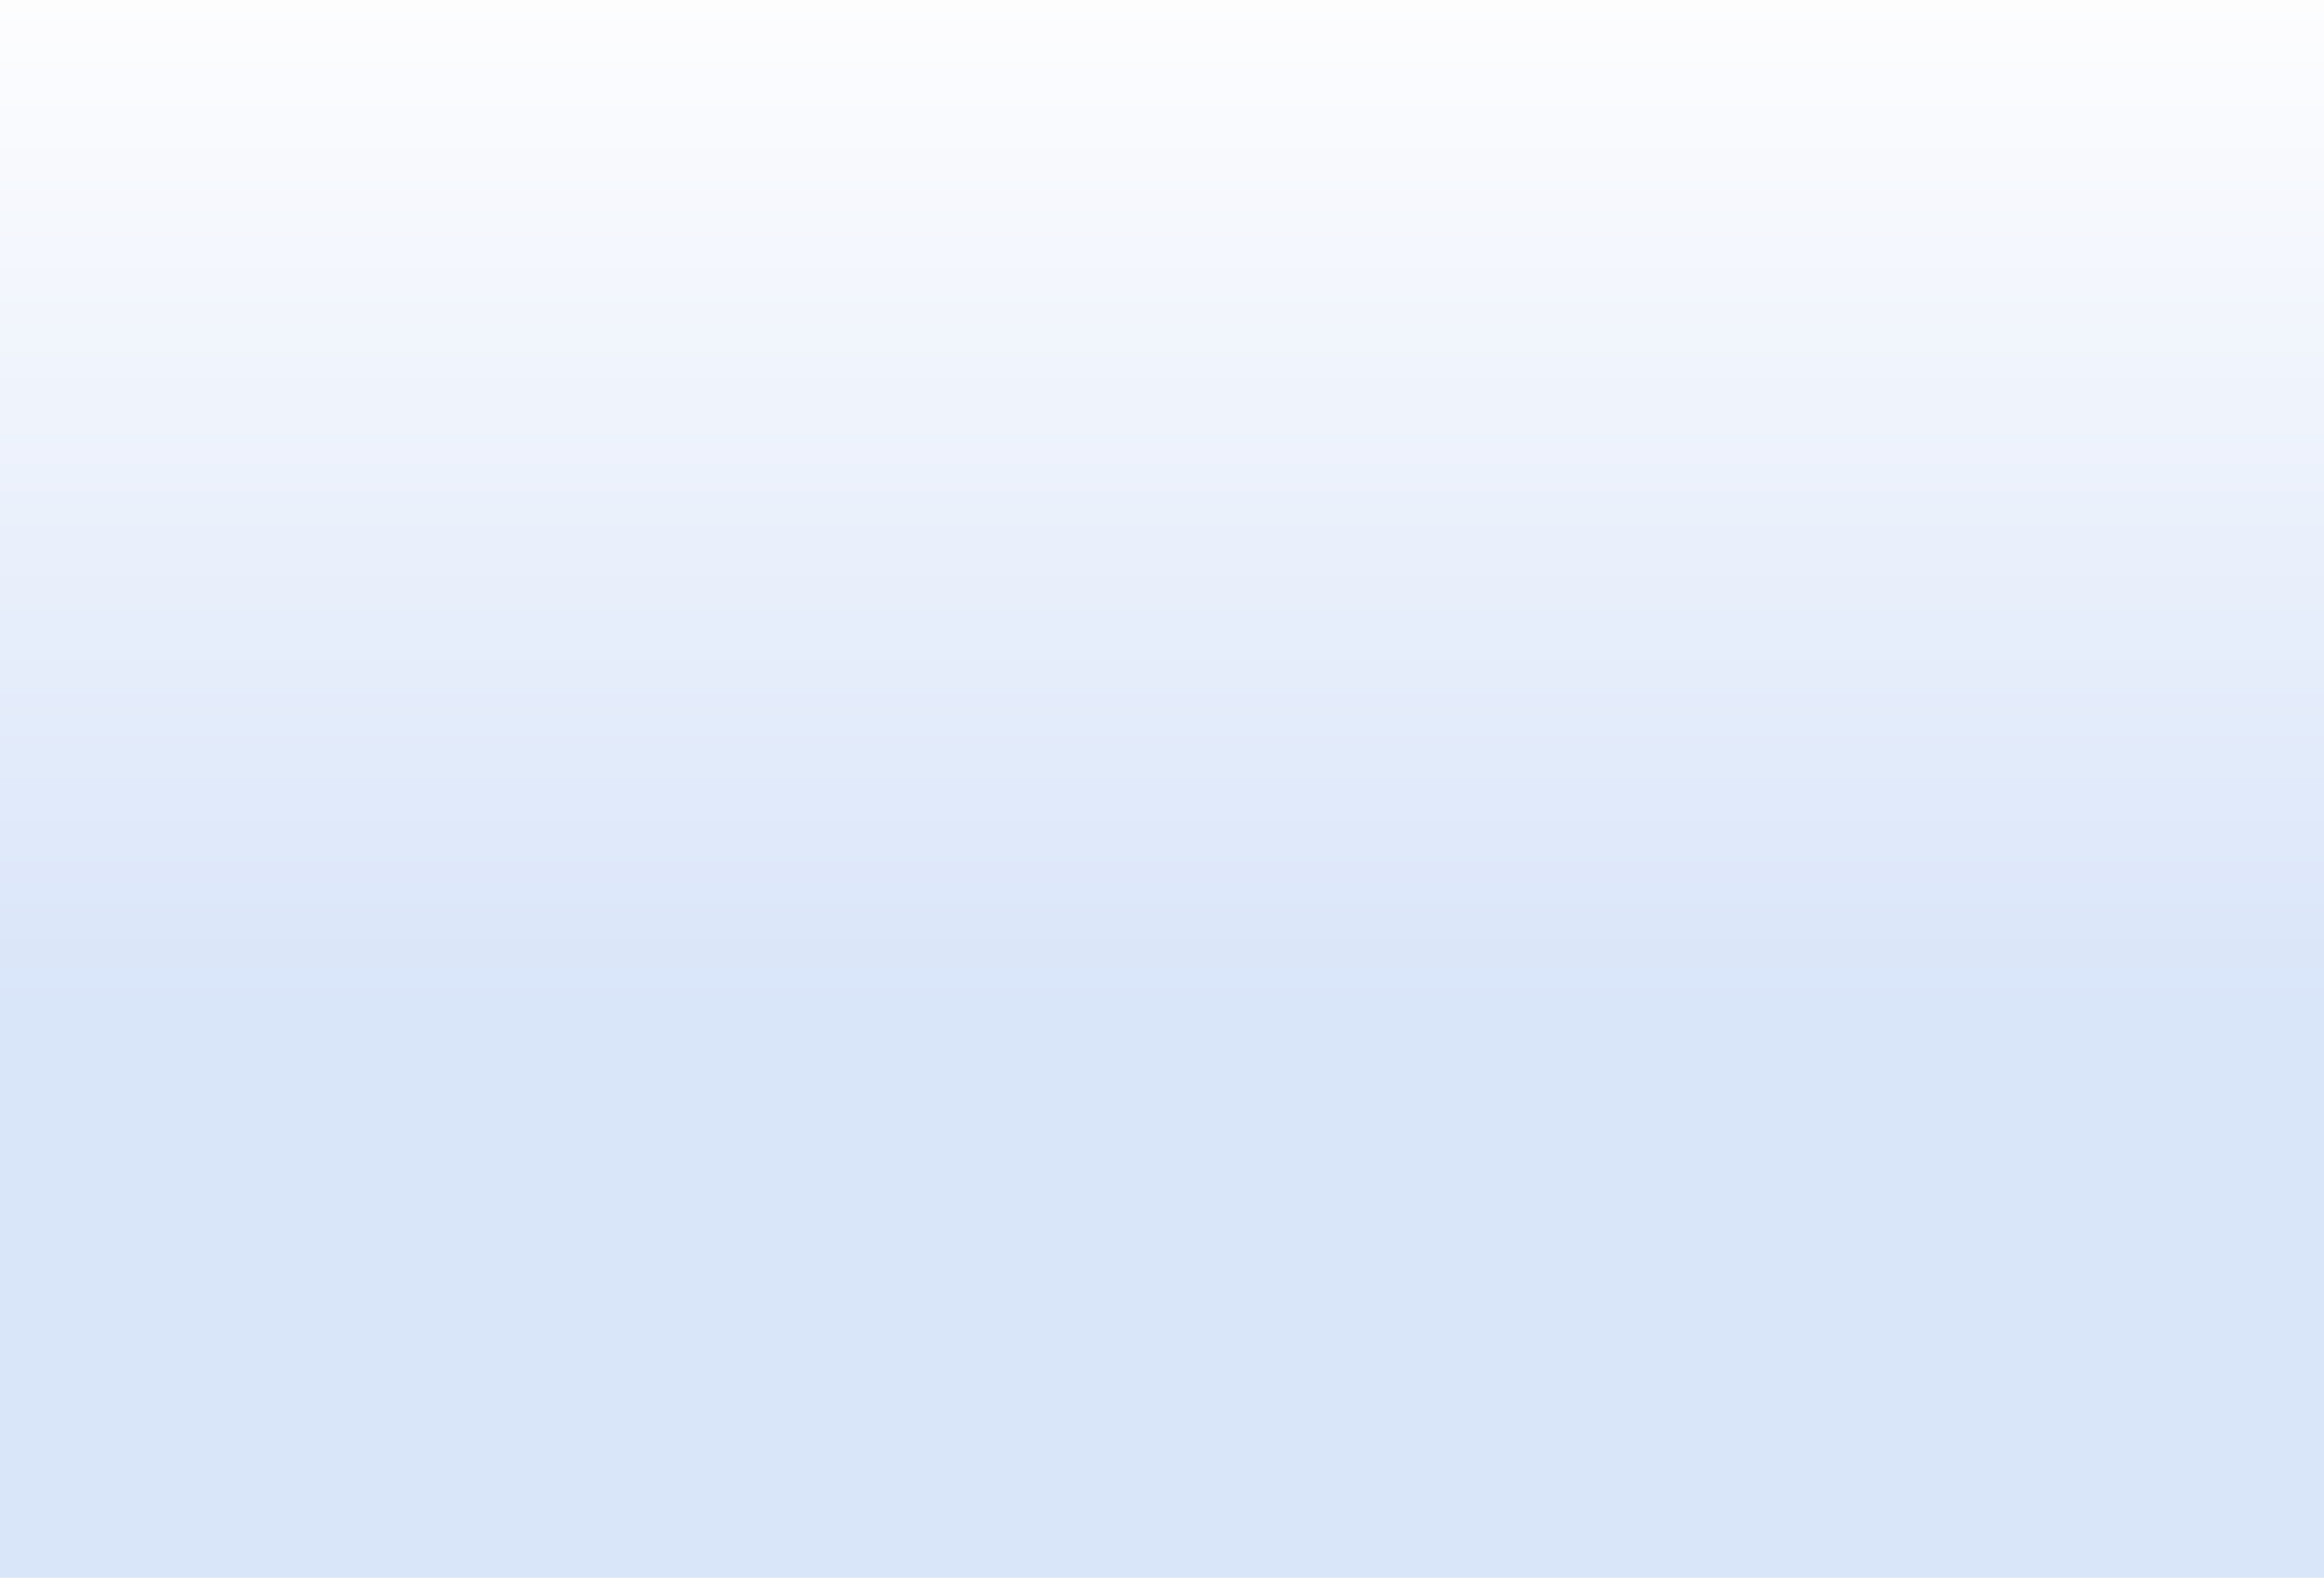
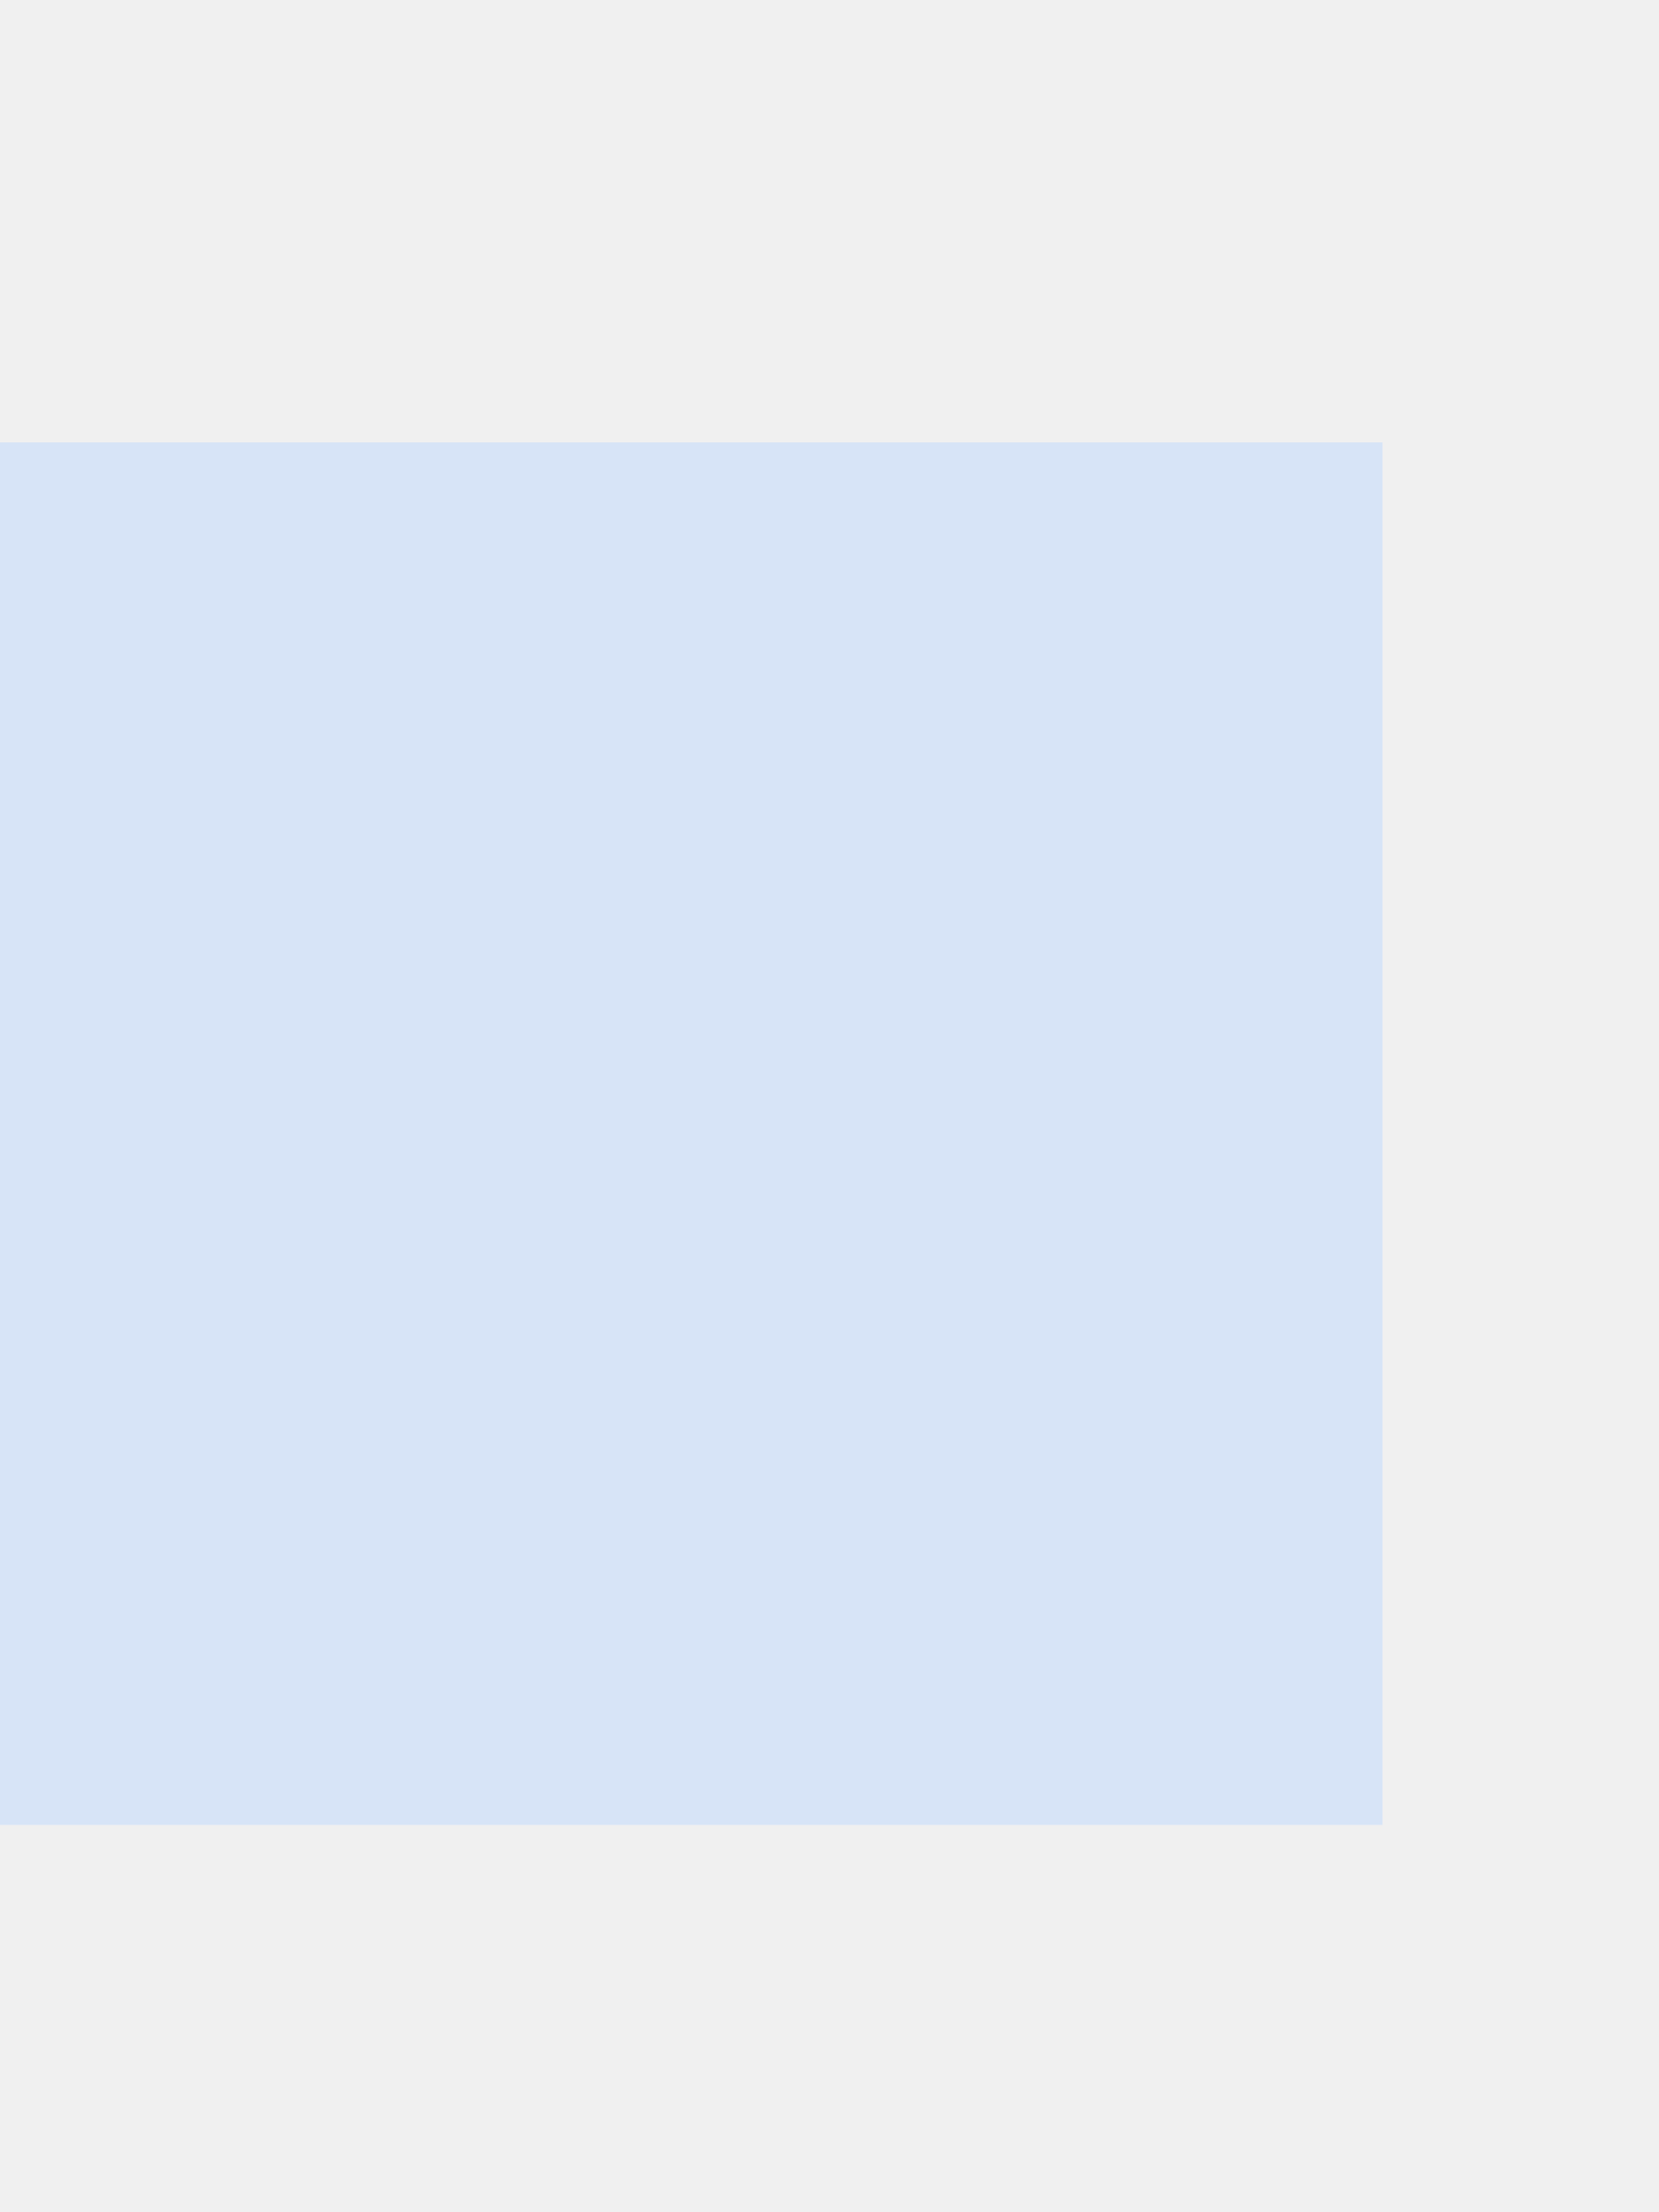
- <svg xmlns="http://www.w3.org/2000/svg" version="1.1" width="56px" height="38px">
+ <svg xmlns="http://www.w3.org/2000/svg" version="1.1" width="3px" height="4px">
  <defs>
-     <linearGradient gradientUnits="userSpaceOnUse" x1="28" y1="38.003" x2="28" y2="0" id="LinearGradient37">
-       <stop id="Stop38" stop-color="#d9e5f9" offset="0" />
-       <stop id="Stop39" stop-color="#d9e5f9" offset="0.36" />
-       <stop id="Stop40" stop-color="#fdfdfe" offset="1" />
-     </linearGradient>
    <pattern id="BGPattern" patternUnits="userSpaceOnUse" alignment="0 0" imageRepeat="None" />
-     <mask fill="white" id="Clip41">
-       <path d="M 56 38  L 56 0  L 0 0  L 0 38  L 56 38  Z " fill-rule="evenodd" />
+     <mask fill="white" id="Clip682">
+       <path d="M 2.5 3.3  L 2.5 0.8  L 0 0.8  L 0 3.3  L 2.5 3.3  Z " fill-rule="evenodd" />
    </mask>
  </defs>
-   <g transform="matrix(1 0 0 1 -1778 -161 )">
-     <path d="M 56 38  L 56 0  L 0 0  L 0 38  L 56 38  Z " fill-rule="nonzero" fill="url(#LinearGradient37)" stroke="none" transform="matrix(1 0 0 1 1778 161 )" class="fill" />
-     <path d="M 56 38  L 56 0  L 0 0  L 0 38  L 56 38  Z " stroke-width="0" stroke-dasharray="0" stroke="rgba(255, 255, 255, 0)" fill="none" transform="matrix(1 0 0 1 1778 161 )" class="stroke" mask="url(#Clip41)" />
+   <g transform="matrix(1 0 0 1 -1781 -154 )">
+     <path d="M 2.5 3.3  L 2.5 0.8  L 0 0.8  L 0 3.3  L 2.5 3.3  Z " fill-rule="nonzero" fill="rgba(215, 228, 247, 1)" stroke="none" transform="matrix(1 0 0 1 1781 154 )" class="fill" />
+     <path d="M 2.5 3.3  L 2.5 0.8  L 0 0.8  L 0 3.3  L 2.5 3.3  Z " stroke-width="0" stroke-dasharray="0" stroke="rgba(255, 255, 255, 0)" fill="none" transform="matrix(1 0 0 1 1781 154 )" class="stroke" mask="url(#Clip682)" />
  </g>
</svg>
